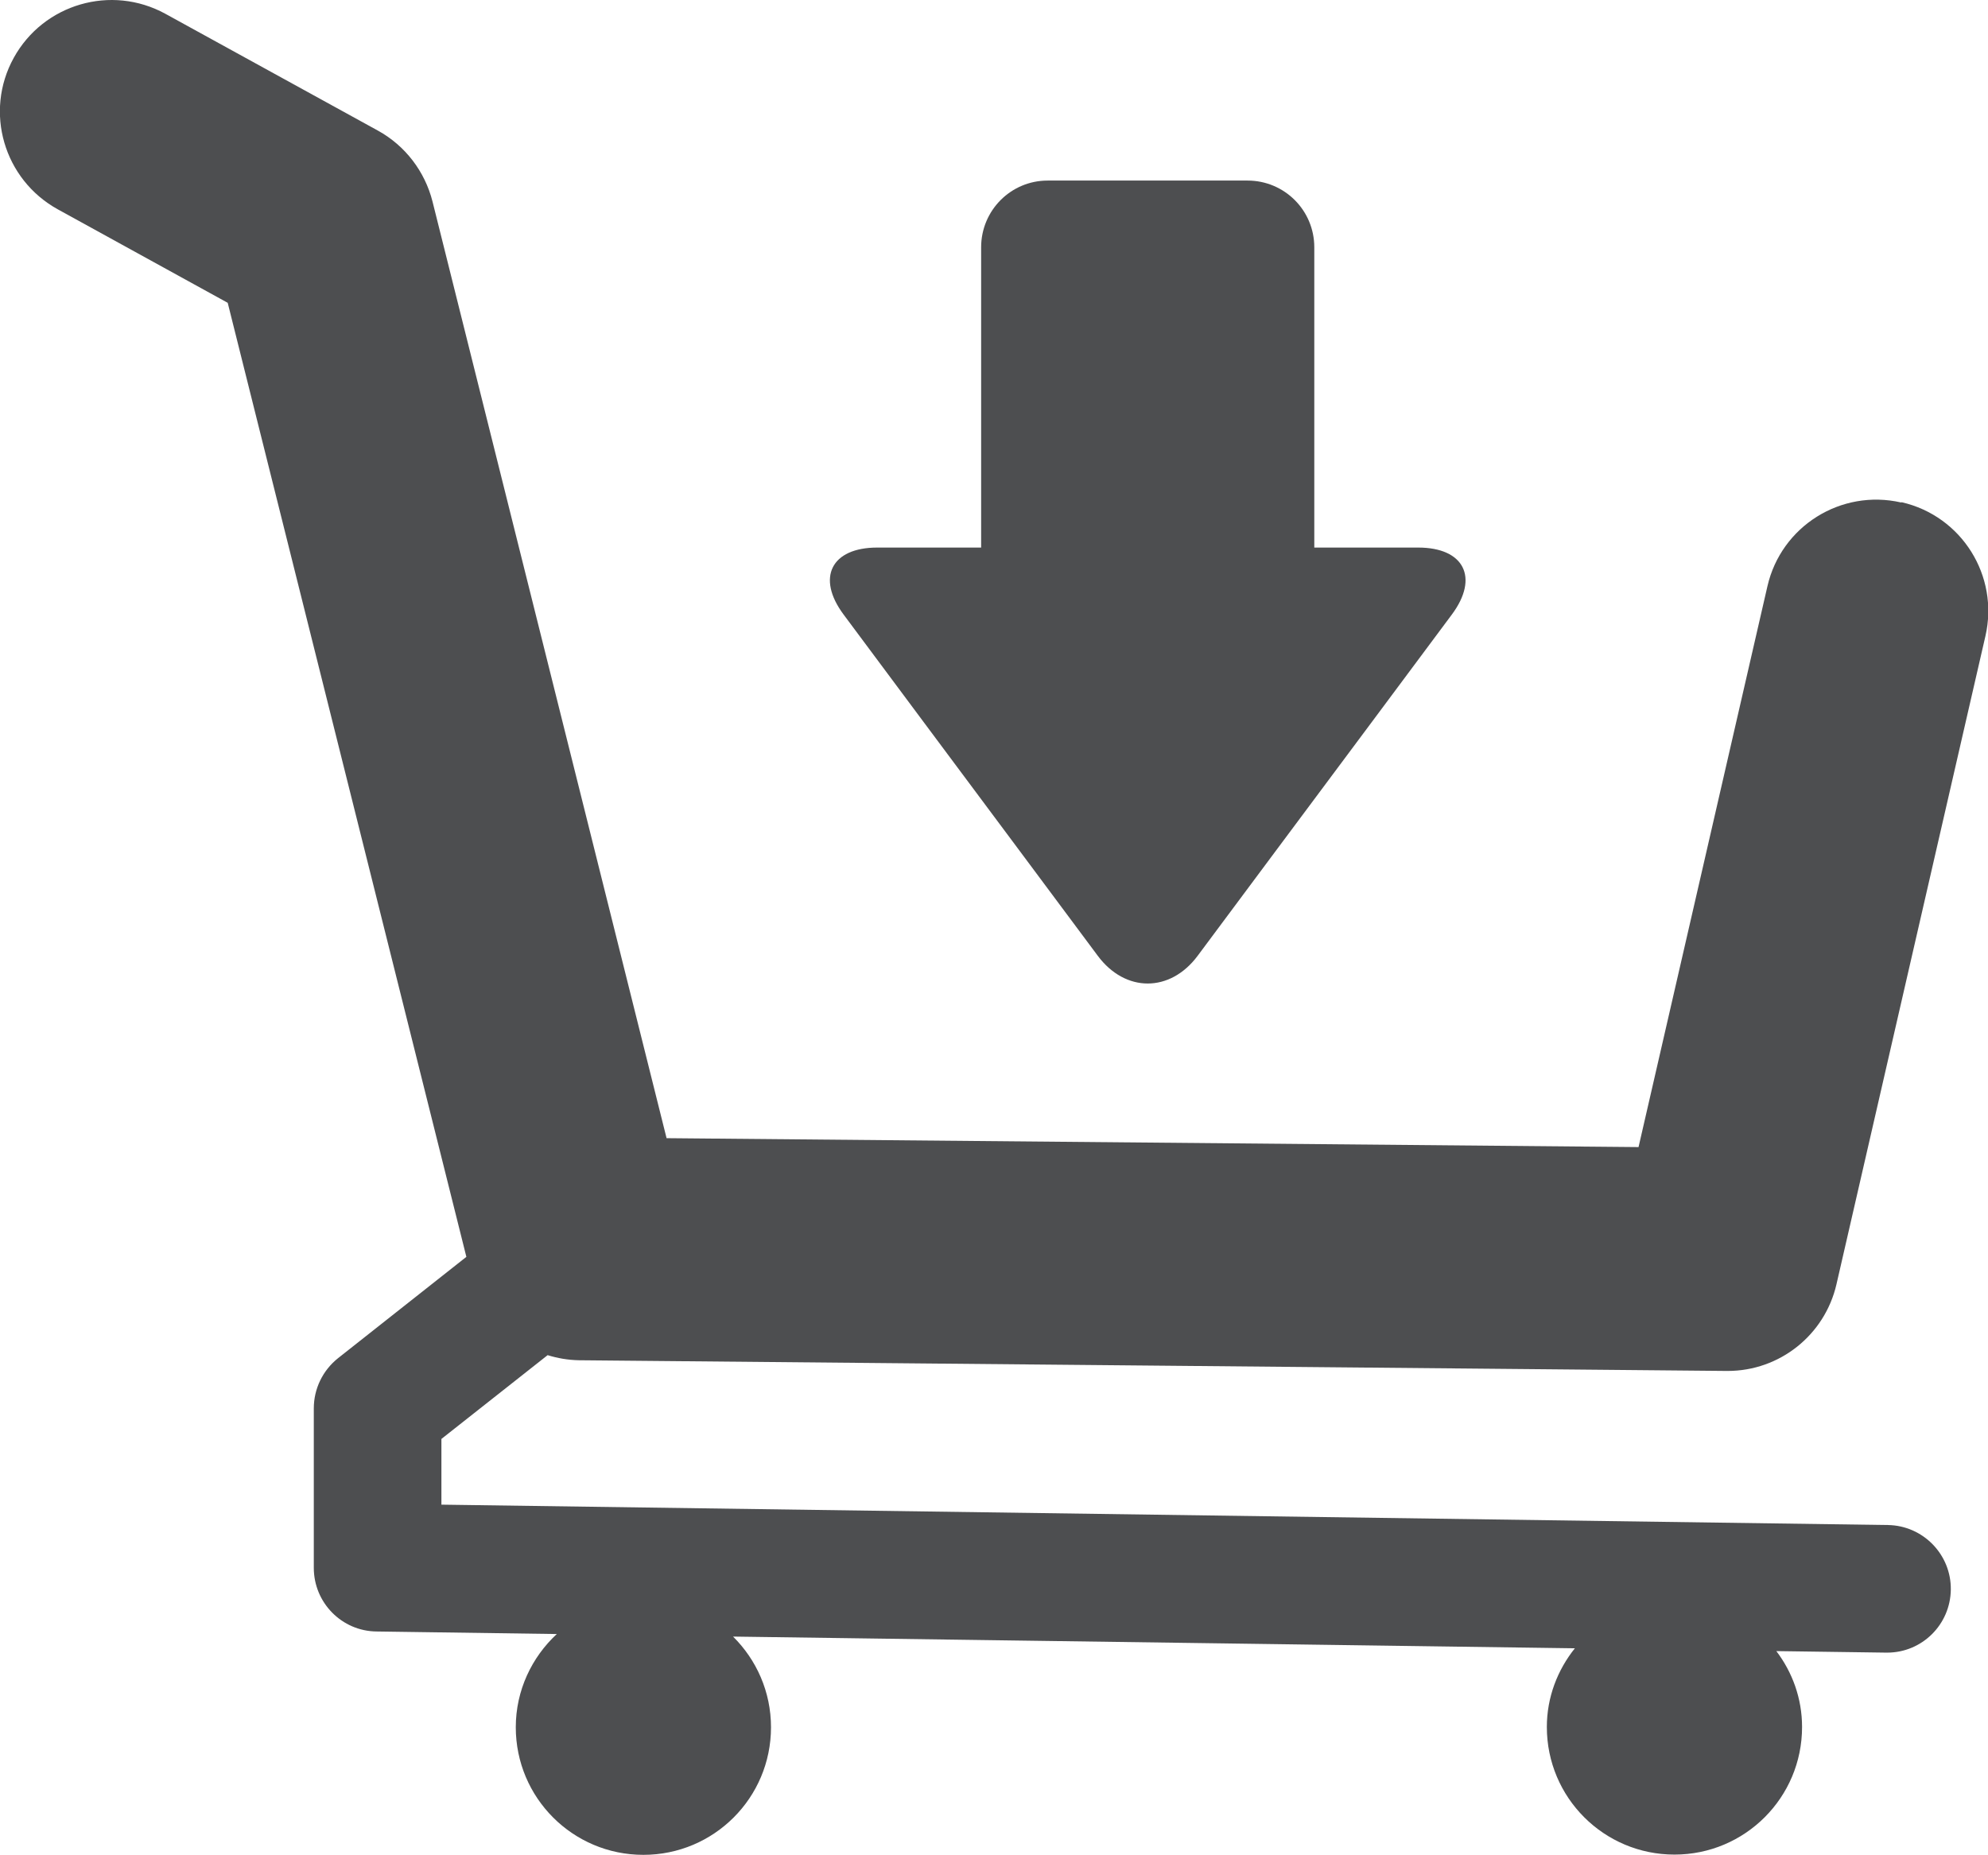
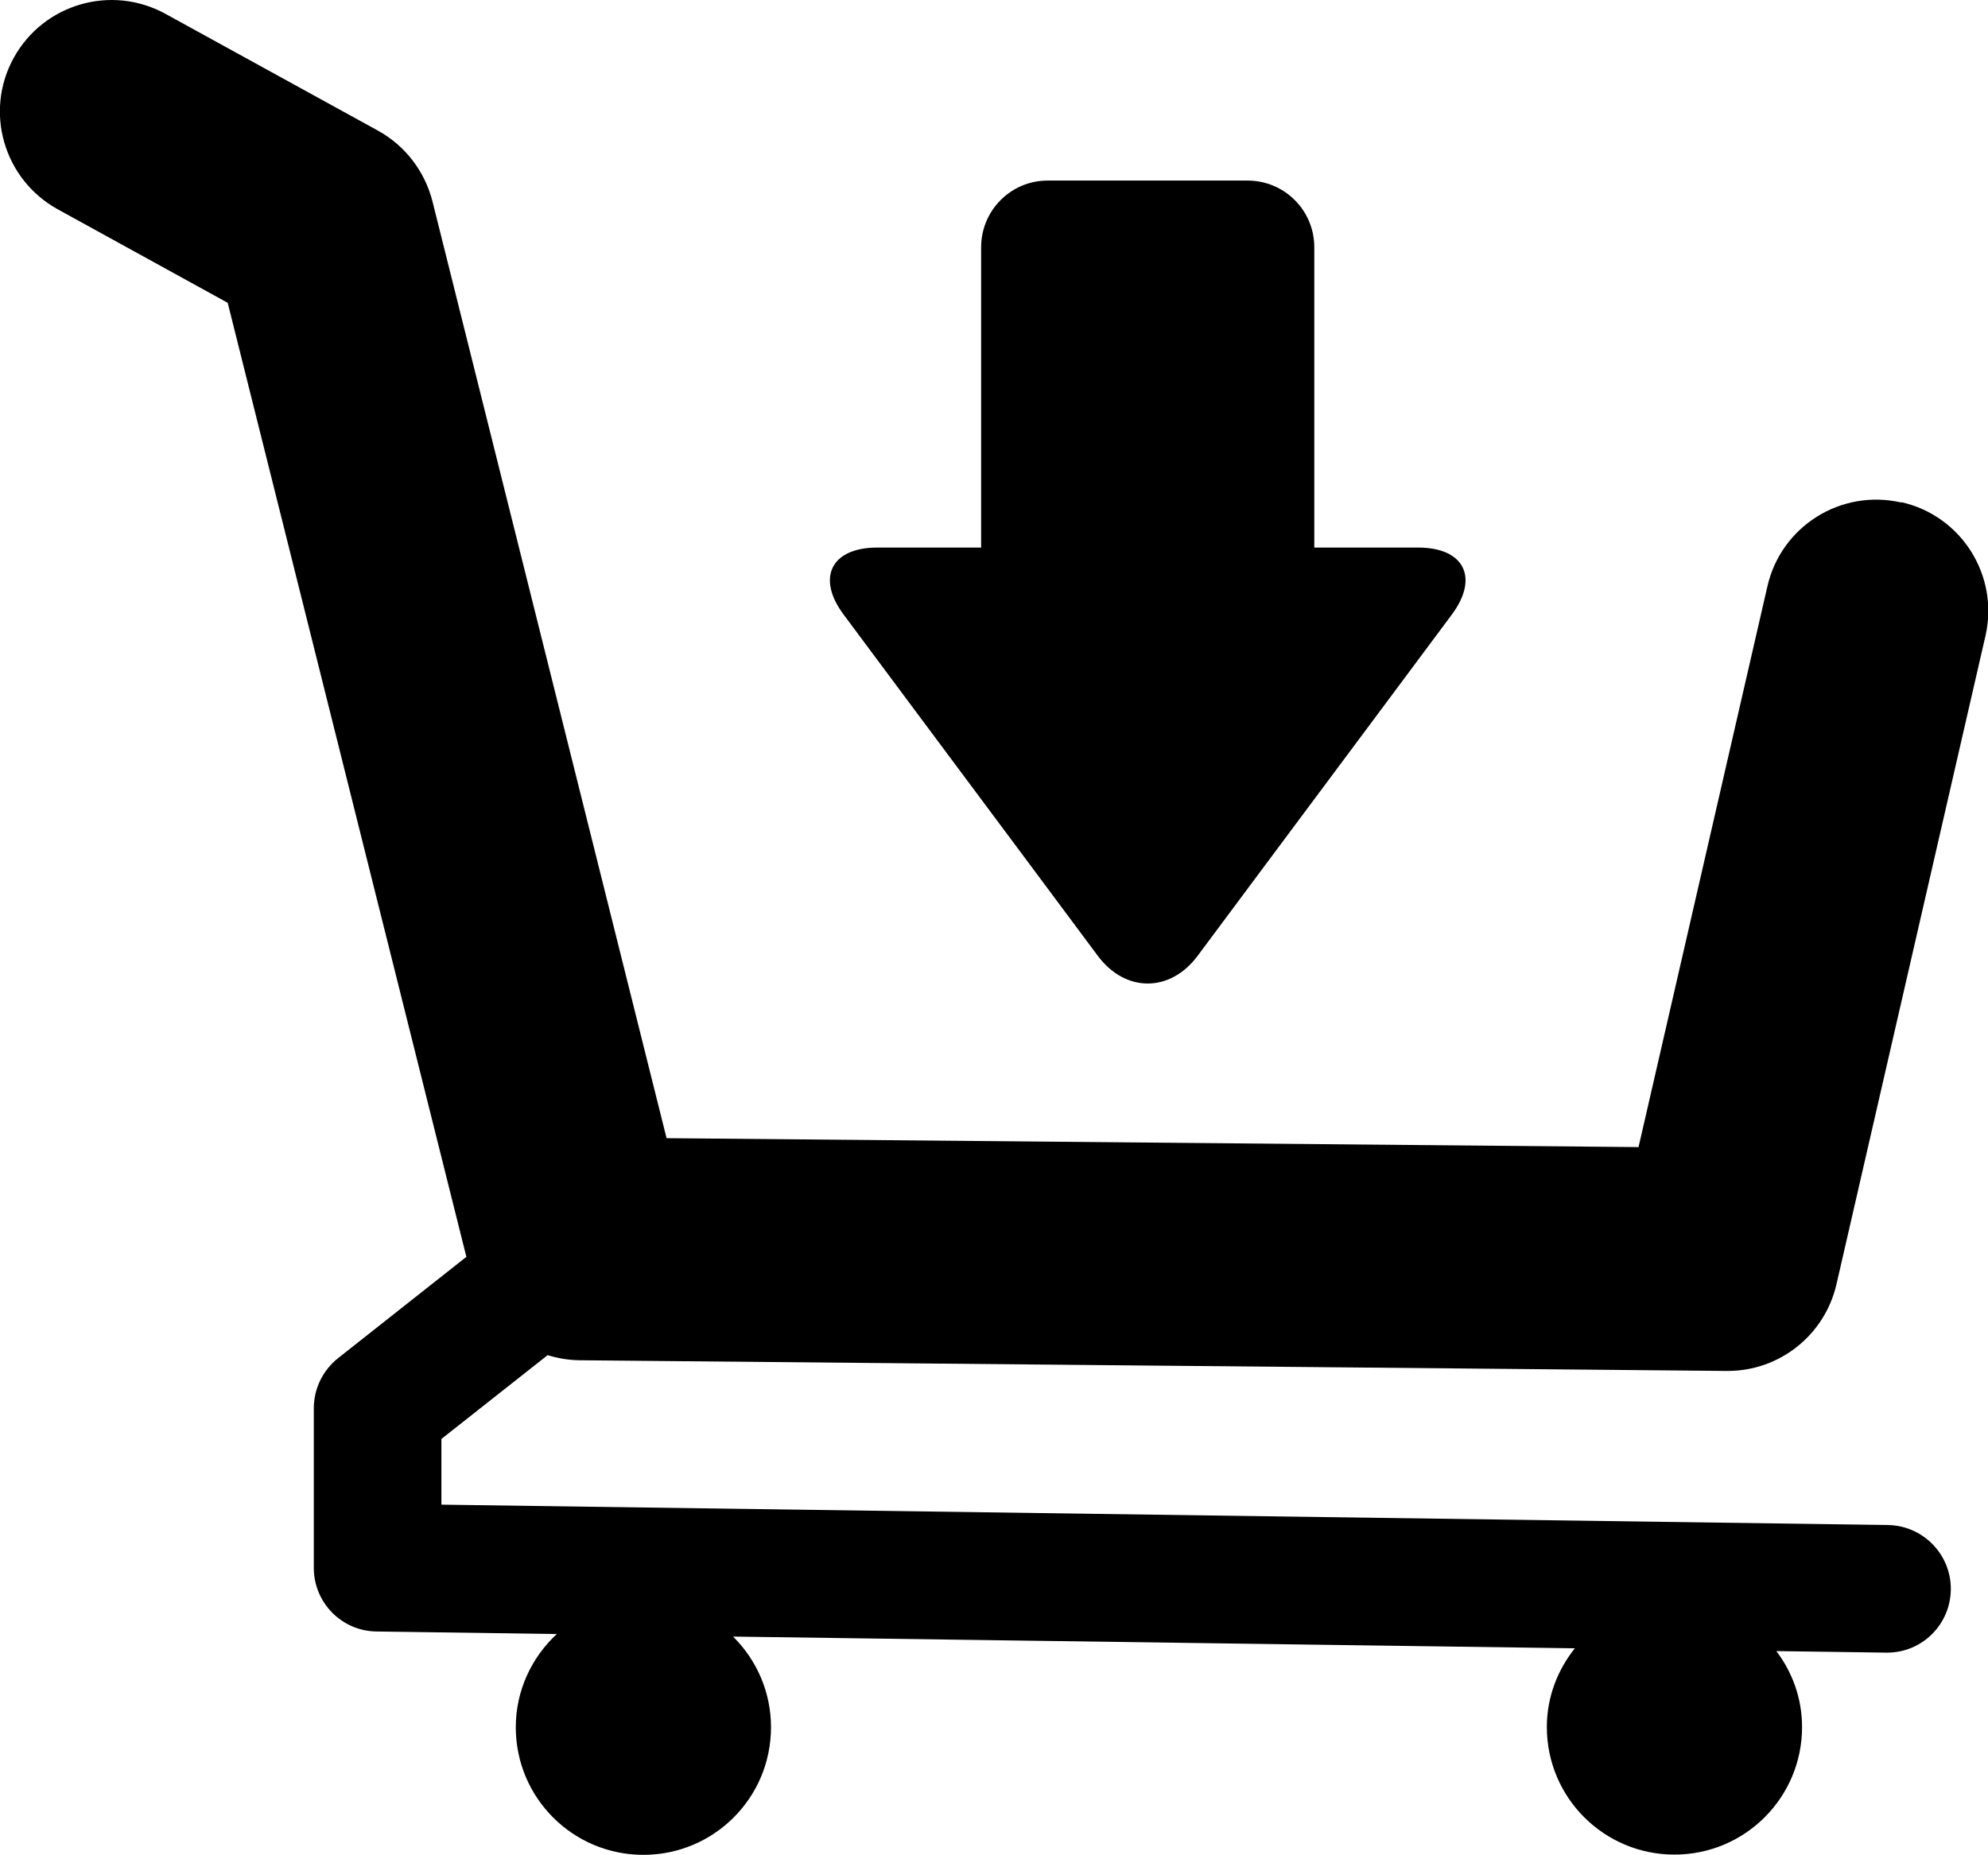
<svg xmlns="http://www.w3.org/2000/svg" id="Layer_2" data-name="Layer 2" viewBox="0 0 78.05 72.82">
  <defs>
    <style>
      .cls-1 {
        fill: #4d4e50;
      }
    </style>
  </defs>
  <g id="Object">
    <g>
-       <path class="cls-1" d="m74.64,19.73c-2.36-.54-4.71.93-5.25,3.29l-5.06,22.02-38.16-.35L16.98,7.91c-.3-1.18-1.07-2.19-2.14-2.78L6.49.54C4.37-.62,1.71.15.54,2.27c-1.17,2.12-.39,4.78,1.73,5.95l6.67,3.67,9.37,37.46-5.04,3.98c-.6.48-.95,1.2-.95,1.97v6.26c0,1.37,1.1,2.49,2.47,2.5l7.07.1c-.98.91-1.61,2.21-1.61,3.66,0,2.77,2.24,5.01,5.01,5.01s5.01-2.24,5.01-5.01c0-1.39-.57-2.65-1.49-3.56l33.05.46c-.68.85-1.1,1.92-1.1,3.09,0,2.77,2.24,5.01,5.01,5.01s5.01-2.24,5.01-5.01c0-1.12-.38-2.15-1.01-2.98l4.31.06h.04c1.37,0,2.48-1.1,2.5-2.47.02-1.38-1.09-2.52-2.47-2.54l-56.79-.8v-2.58l4.17-3.29c.39.12.79.19,1.22.2l45.07.42h.04c2.04,0,3.81-1.41,4.27-3.4l5.85-25.46c.54-2.36-.93-4.71-3.29-5.25Z" />
-       <path class="cls-1" d="m55.68,21.5h-4.08v-11.79c0-1.45-1.17-2.62-2.62-2.62h-7.85c-1.44,0-2.61,1.17-2.61,2.62v11.79h-4.08c-1.8,0-2.4,1.18-1.32,2.63l3.03,4.07c1.08,1.45,2.84,3.81,3.92,5.26l3.03,4.07c1.08,1.45,2.84,1.45,3.92,0l3.03-4.07c1.08-1.45,2.84-3.81,3.92-5.26l3.03-4.07c1.08-1.45.48-2.63-1.32-2.63Z" />
+       <path className="cls-1" d="m74.64,19.73c-2.36-.54-4.71.93-5.25,3.29l-5.06,22.02-38.16-.35L16.98,7.91c-.3-1.18-1.07-2.19-2.14-2.78L6.49.54C4.37-.62,1.71.15.54,2.27c-1.17,2.12-.39,4.78,1.73,5.95l6.67,3.67,9.37,37.46-5.04,3.98c-.6.48-.95,1.2-.95,1.97v6.26c0,1.37,1.1,2.49,2.47,2.5l7.07.1c-.98.91-1.61,2.21-1.61,3.66,0,2.77,2.24,5.01,5.01,5.01s5.01-2.24,5.01-5.01c0-1.39-.57-2.65-1.49-3.56l33.05.46c-.68.85-1.1,1.92-1.1,3.09,0,2.77,2.24,5.01,5.01,5.01s5.01-2.24,5.01-5.01c0-1.12-.38-2.15-1.01-2.98l4.31.06h.04c1.37,0,2.48-1.1,2.5-2.47.02-1.38-1.09-2.52-2.47-2.54l-56.79-.8v-2.58l4.17-3.29c.39.12.79.19,1.22.2l45.07.42h.04c2.04,0,3.81-1.41,4.27-3.4l5.85-25.46c.54-2.36-.93-4.71-3.29-5.25Z" />
+       <path className="cls-1" d="m55.68,21.5h-4.08v-11.79c0-1.45-1.17-2.62-2.62-2.62h-7.85c-1.44,0-2.61,1.17-2.61,2.62v11.79h-4.08c-1.8,0-2.4,1.18-1.32,2.63l3.03,4.07c1.08,1.45,2.84,3.81,3.92,5.26l3.03,4.07c1.08,1.45,2.84,1.45,3.92,0l3.03-4.07c1.08-1.45,2.84-3.81,3.92-5.26l3.03-4.07c1.08-1.45.48-2.63-1.32-2.63Z" />
    </g>
  </g>
</svg>
